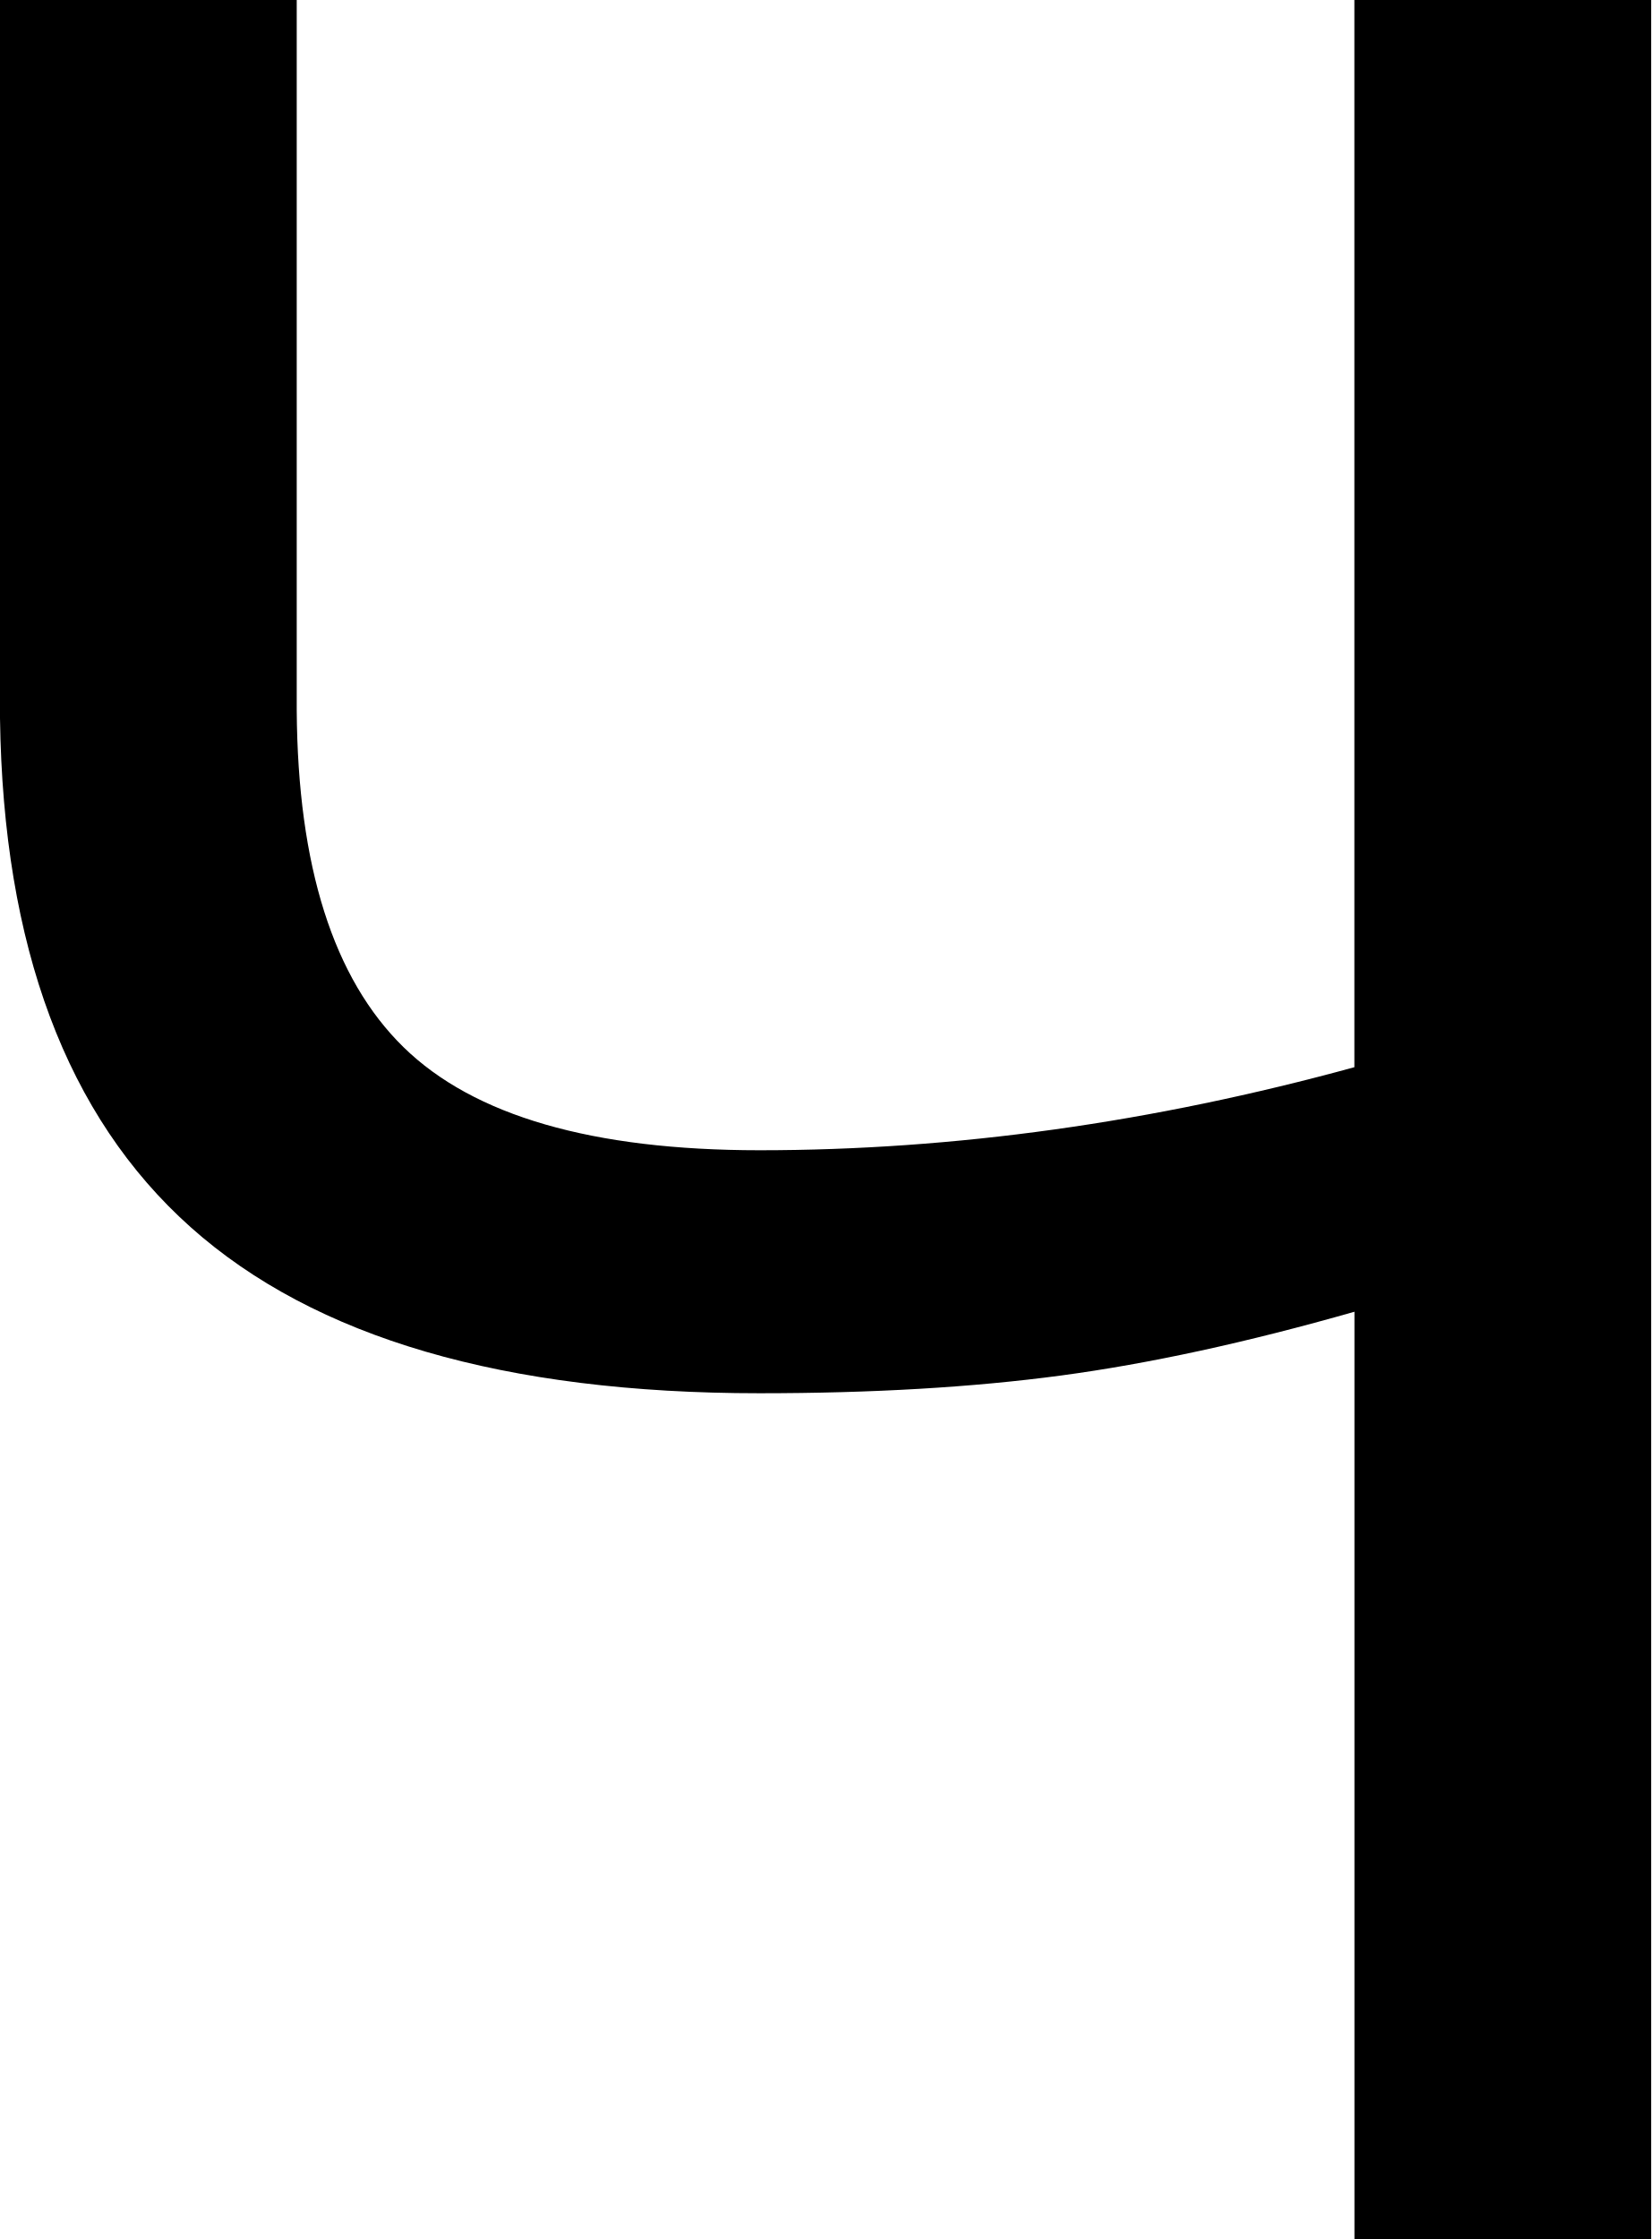
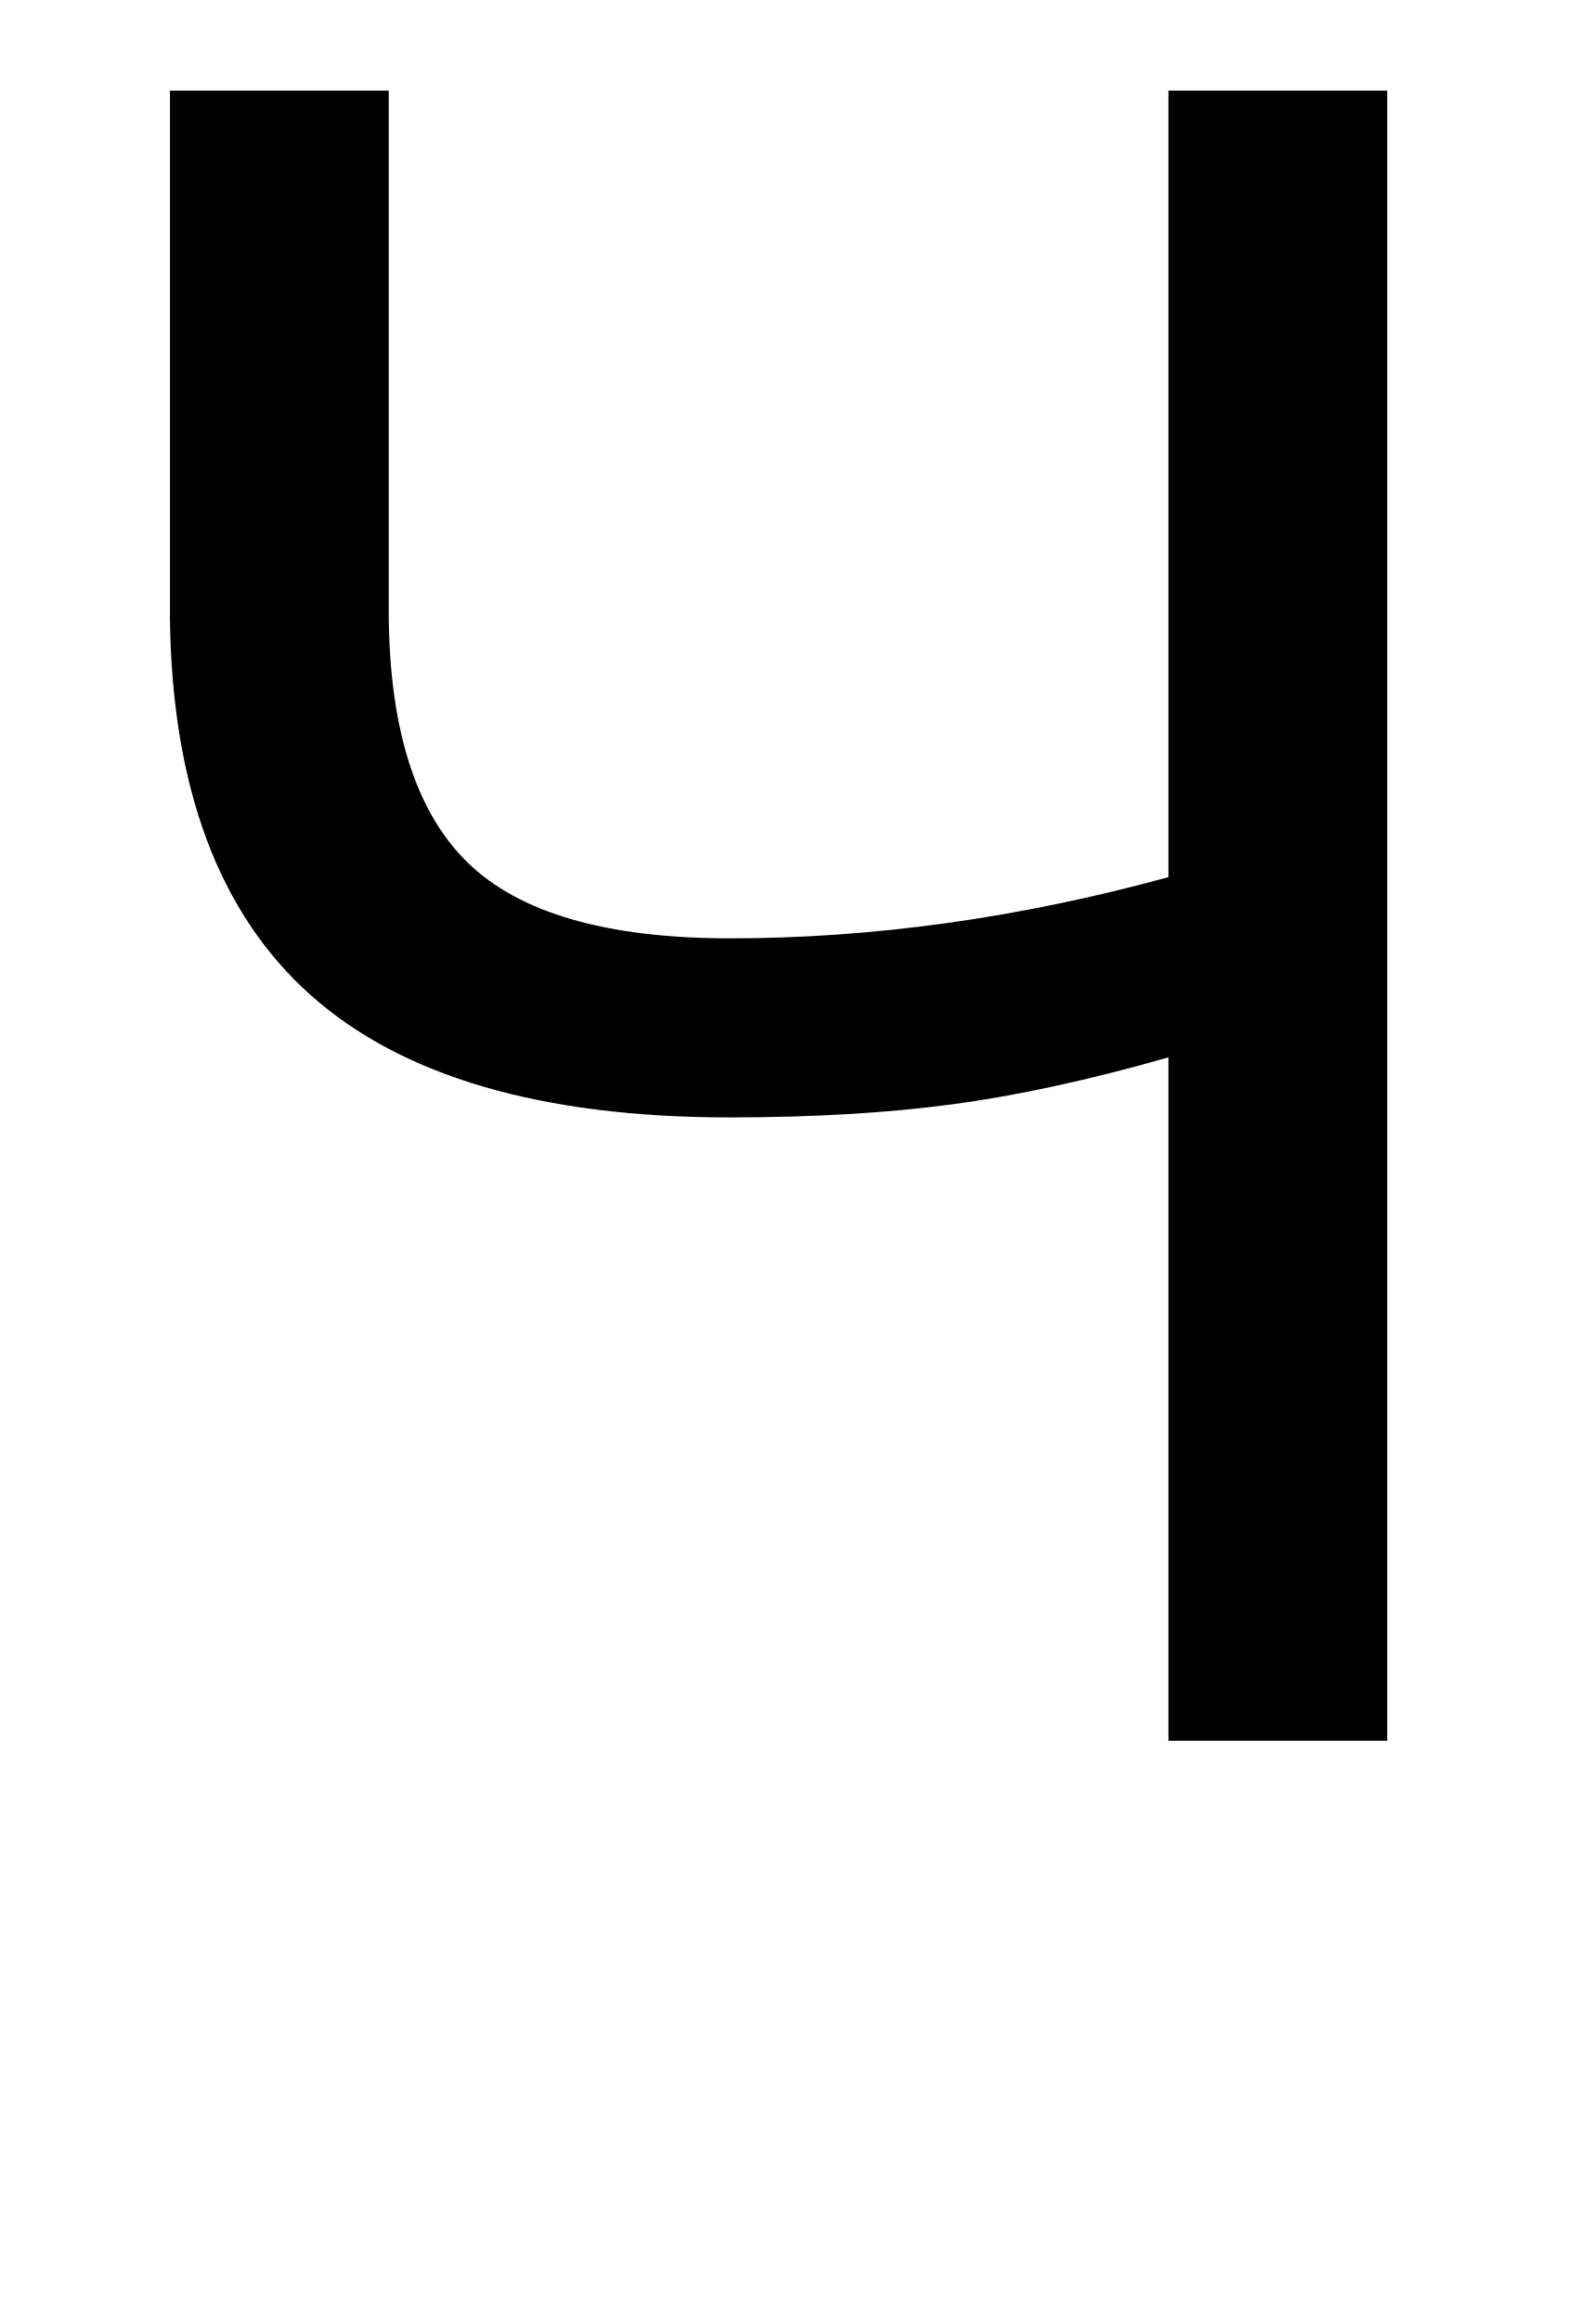
- <svg xmlns="http://www.w3.org/2000/svg" version="1.1" width="23.605" height="32.001" viewBox="0 0 23.605 32.001">
-   <path d="M23.605 0.001V32.001H19.363V18.748Q17.055 19.407 15.165 19.66T10.857 19.913Q5.384 19.913 2.725 17.539T0 10.264V0H4.242V10.154Q4.264 13.495 5.769 14.967T10.857 16.44Q15.033 16.44 19.362 15.253V0H23.604Z" />
+ <svg xmlns="http://www.w3.org/2000/svg" version="1.1" width="22" height="32" viewBox="0 0 22 32">
+   <path d="M19.125 1.25v22.75h-3.016v-9.422q-1.641 0.469-2.984 0.648t-3.063 0.18q-3.891 0-5.781-1.688t-1.938-5.172v-7.297h3.016v7.219q0.016 2.375 1.086 3.422t3.617 1.047q2.969 0 6.047-0.844v-10.844h3.016z" />
</svg>
